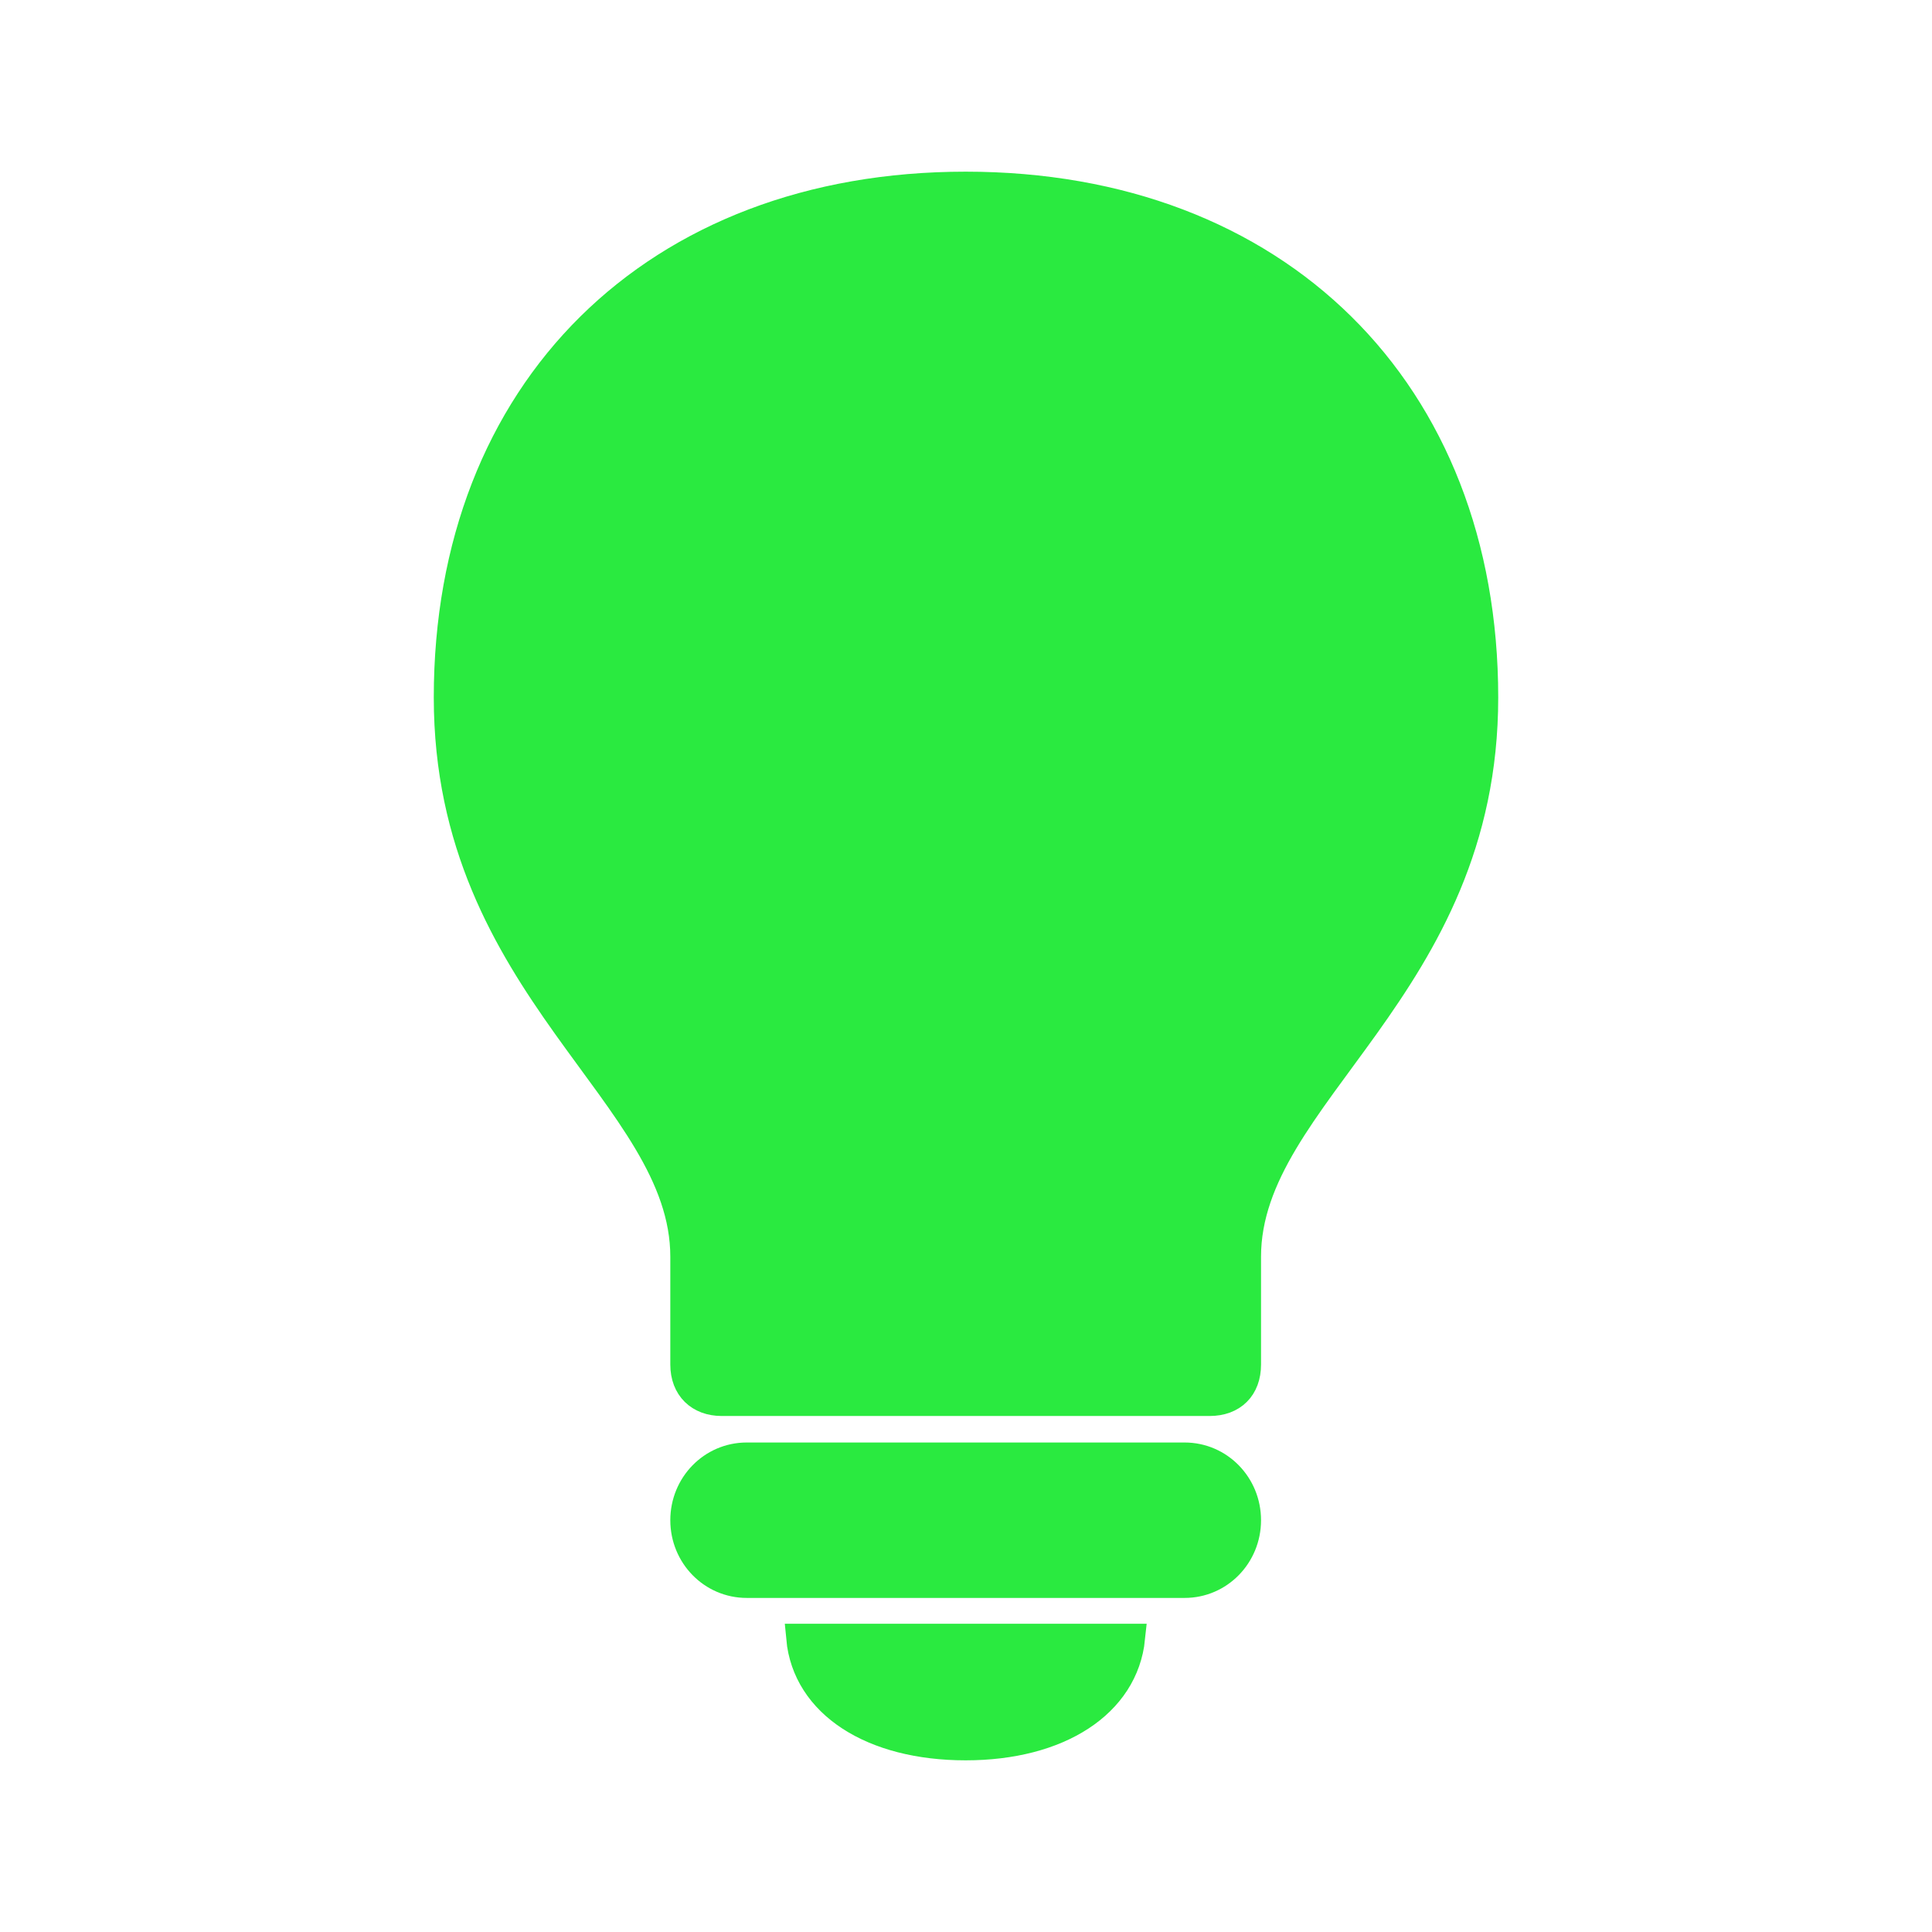
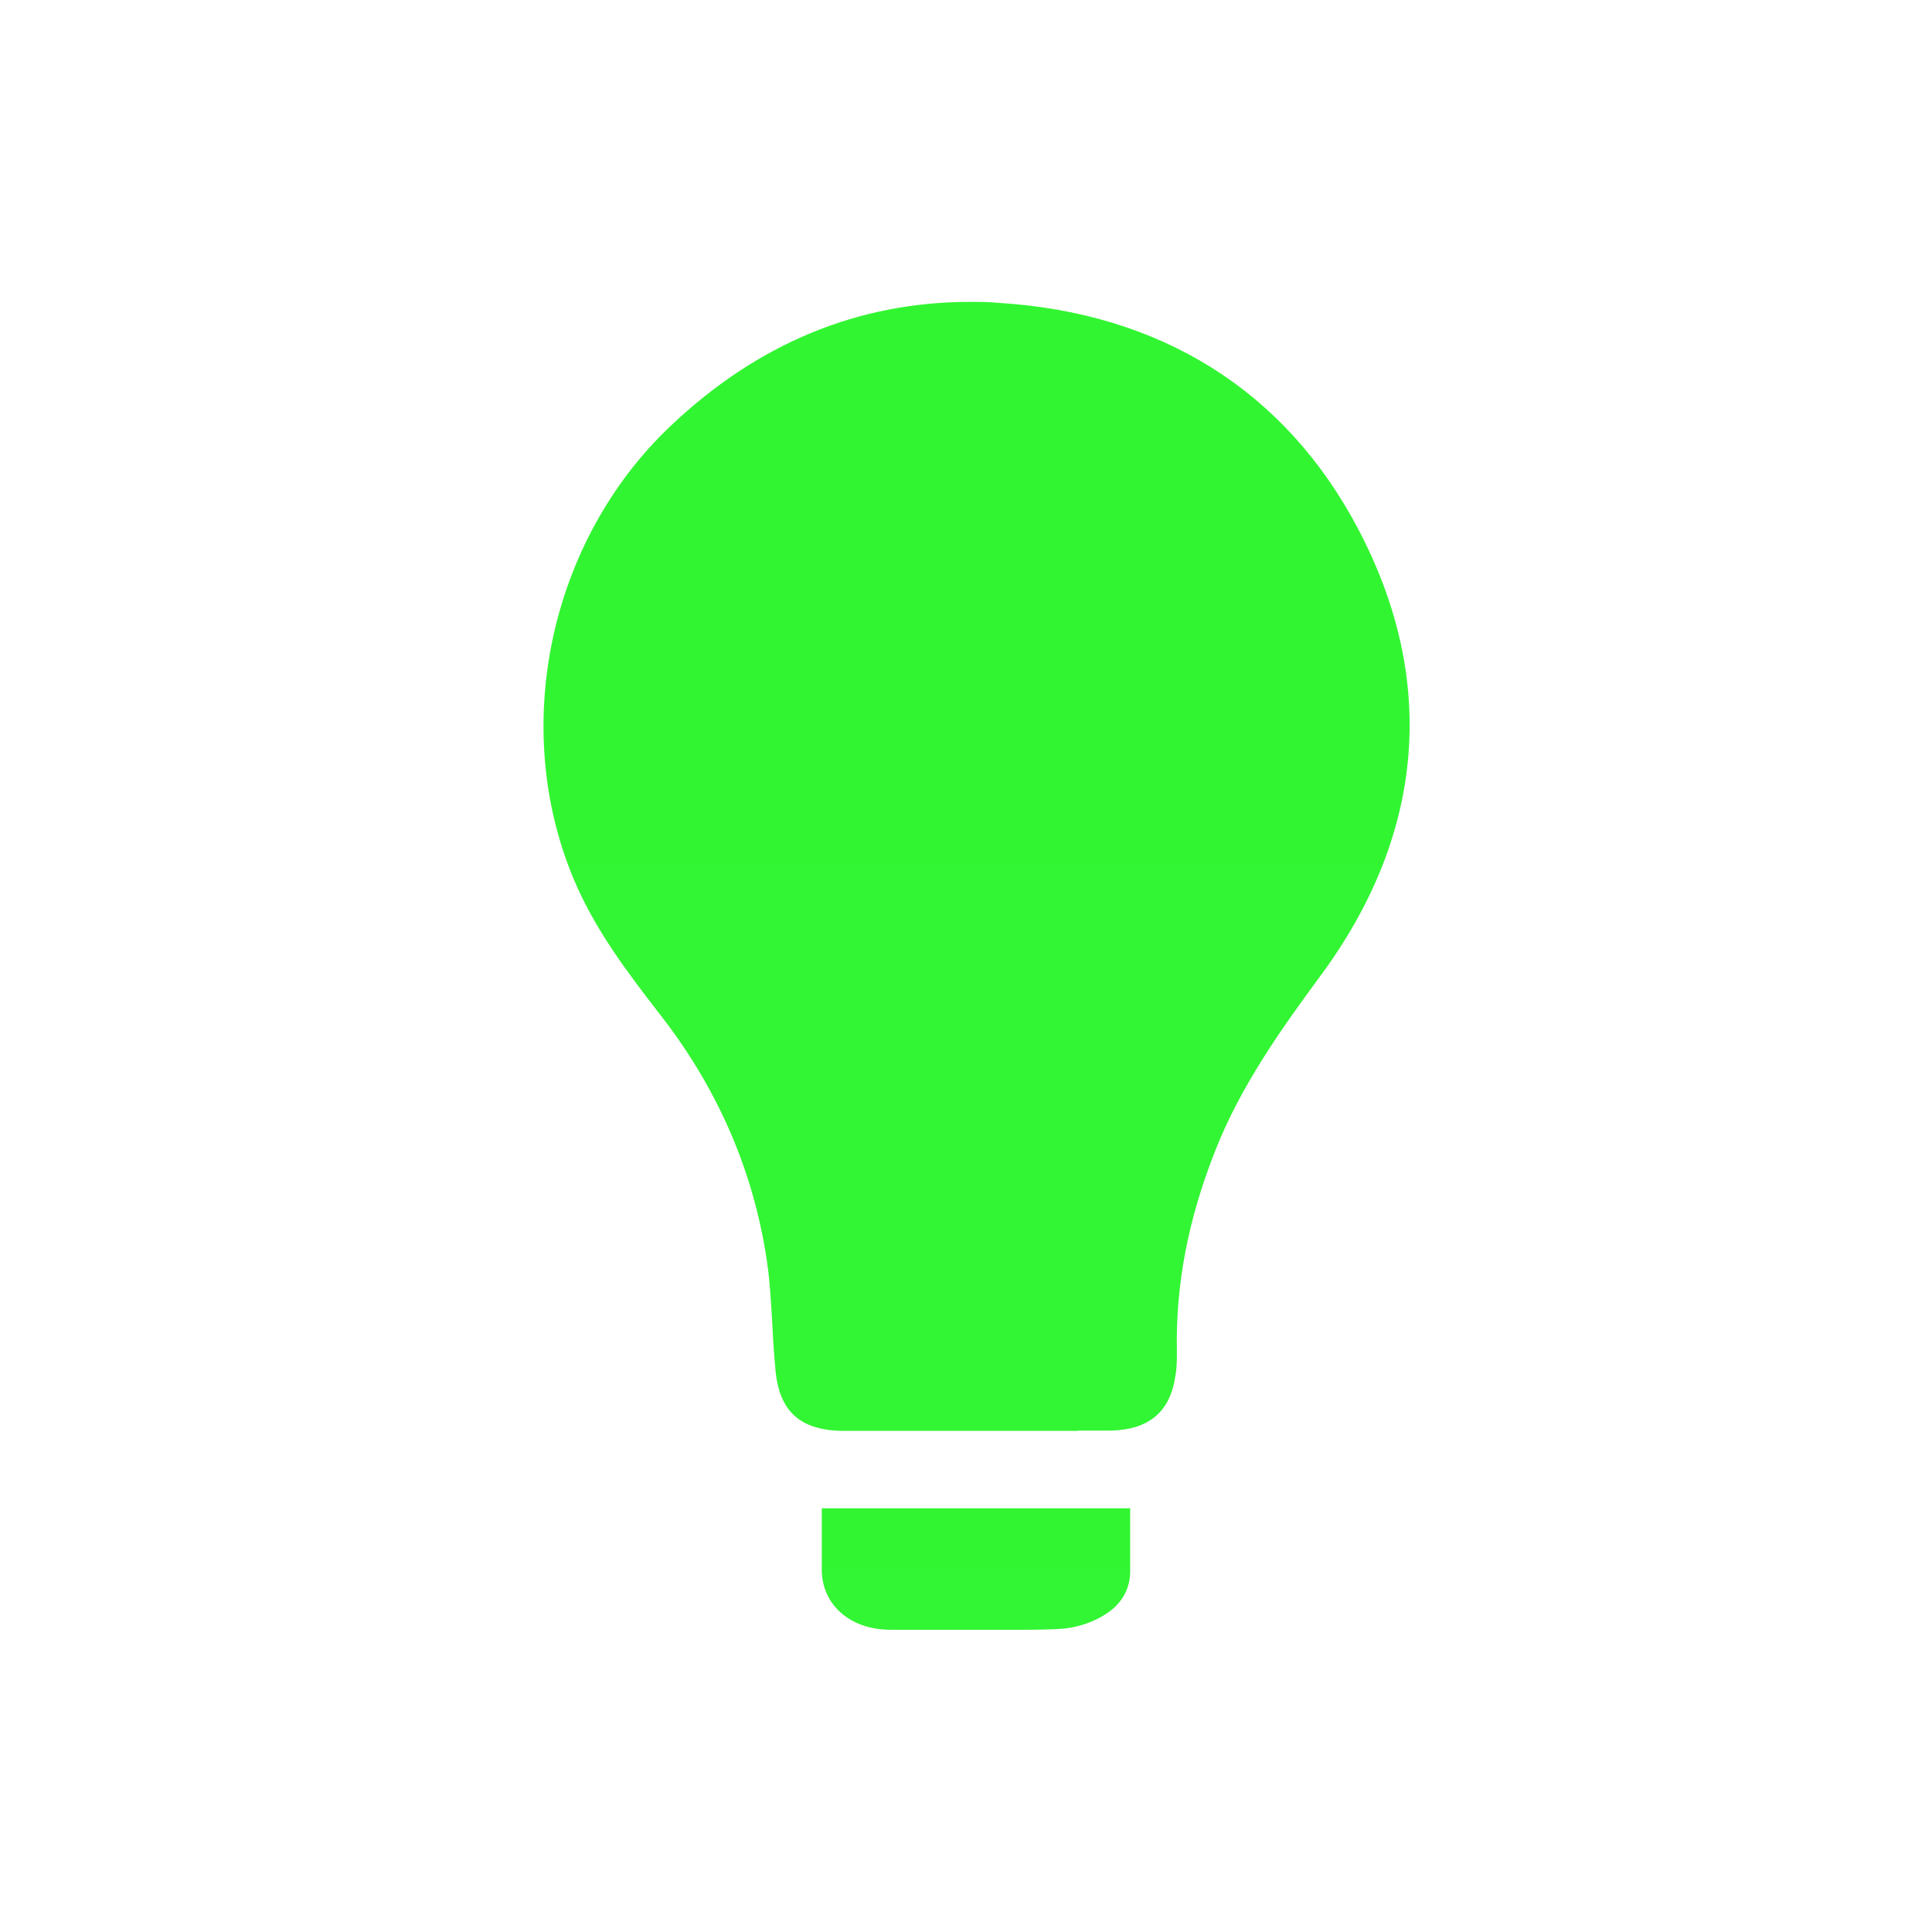
- <svg xmlns="http://www.w3.org/2000/svg" fill="#2aea40" width="800px" height="800px" viewBox="-5.6 -5.6 67.20 67.20" stroke="#2aea40">
-   <g id="SVGRepo_bgCarrier" stroke-width="0" />
-   <g id="SVGRepo_tracerCarrier" stroke-linecap="round" stroke-linejoin="round" stroke="#CCCCCC" stroke-width="1.232" />
-   <g id="SVGRepo_iconCarrier">
-     <path d="M 19.504 43.152 L 36.473 43.152 C 37.27 43.152 37.762 42.66 37.762 41.863 L 37.762 38.113 C 37.762 32.441 46.012 28.785 46.012 18.66 C 46.012 7.996 38.793 .871 27.988 .871 C 17.184 .871 9.988 7.996 9.988 18.66 C 9.988 28.785 18.215 32.441 18.215 38.113 L 18.215 41.863 C 18.215 42.66 18.73 43.152 19.504 43.152 Z M 20.371 49.48 L 35.605 49.48 C 36.801 49.48 37.762 48.496 37.762 47.277 C 37.762 46.059 36.801 45.074 35.605 45.074 L 20.371 45.074 C 19.176 45.074 18.215 46.059 18.215 47.277 C 18.215 48.496 19.176 49.48 20.371 49.48 Z M 27.988 55.129 C 31.223 55.129 33.496 53.652 33.73 51.379 L 22.246 51.379 C 22.457 53.652 24.73 55.129 27.988 55.129 Z" />
-   </g>
+ <svg xmlns="http://www.w3.org/2000/svg" width="32" height="32" viewBox="0 0 32 32" fill="none">
+   <defs>
+     <linearGradient id="g_antimonochrome" x1="0" x2="0" y1="0" y2="1">
+       <stop offset="0%" stop-color="#32f532" />
+       <stop offset="100%" stop-color="#32f533" />
+     </linearGradient>
+   </defs>
+   <path d="M17.856 23.7C17.726 23.7 17.591 23.7 17.461 23.7C17.331 23.7 17.201 23.7 17.066 23.7H14.87C14.577 23.7 14.283 23.7 13.99 23.7C13.262 23.7 12.906 23.387 12.844 22.688C12.821 22.441 12.804 22.193 12.793 21.951C12.771 21.582 12.754 21.236 12.703 20.89C12.488 19.427 11.907 18.068 10.97 16.852L10.936 16.808C10.4 16.116 9.852 15.4 9.497 14.548C8.447 12.029 9.107 8.954 11.1 7.062C12.539 5.693 14.21 5 16.067 5C16.219 5 16.377 5 16.535 5.016C19.228 5.181 21.288 6.474 22.49 8.751C23.816 11.259 23.602 13.822 21.869 16.165C21.22 17.045 20.548 17.991 20.131 19.052C19.679 20.191 19.47 21.28 19.493 22.386C19.493 22.517 19.493 22.649 19.47 22.776C19.386 23.381 19.036 23.678 18.404 23.695C18.223 23.695 18.042 23.695 17.856 23.695V23.7Z" fill="url(#g_antimonochrome)" />
+   <path d="M18.731 24.982H13.611V25.994C13.611 26.576 14.074 26.989 14.74 26.994C14.926 26.994 15.113 26.994 15.299 26.994C15.446 26.994 16.021 26.994 16.168 26.994C16.298 26.994 16.433 26.994 16.563 26.994C16.699 26.994 16.834 26.994 16.97 26.994C17.207 26.994 17.404 26.989 17.585 26.978C17.873 26.956 18.178 26.846 18.398 26.675C18.618 26.505 18.731 26.258 18.719 25.983V24.971L18.731 24.982Z" fill="url(#g_antimonochrome)" />
</svg>
